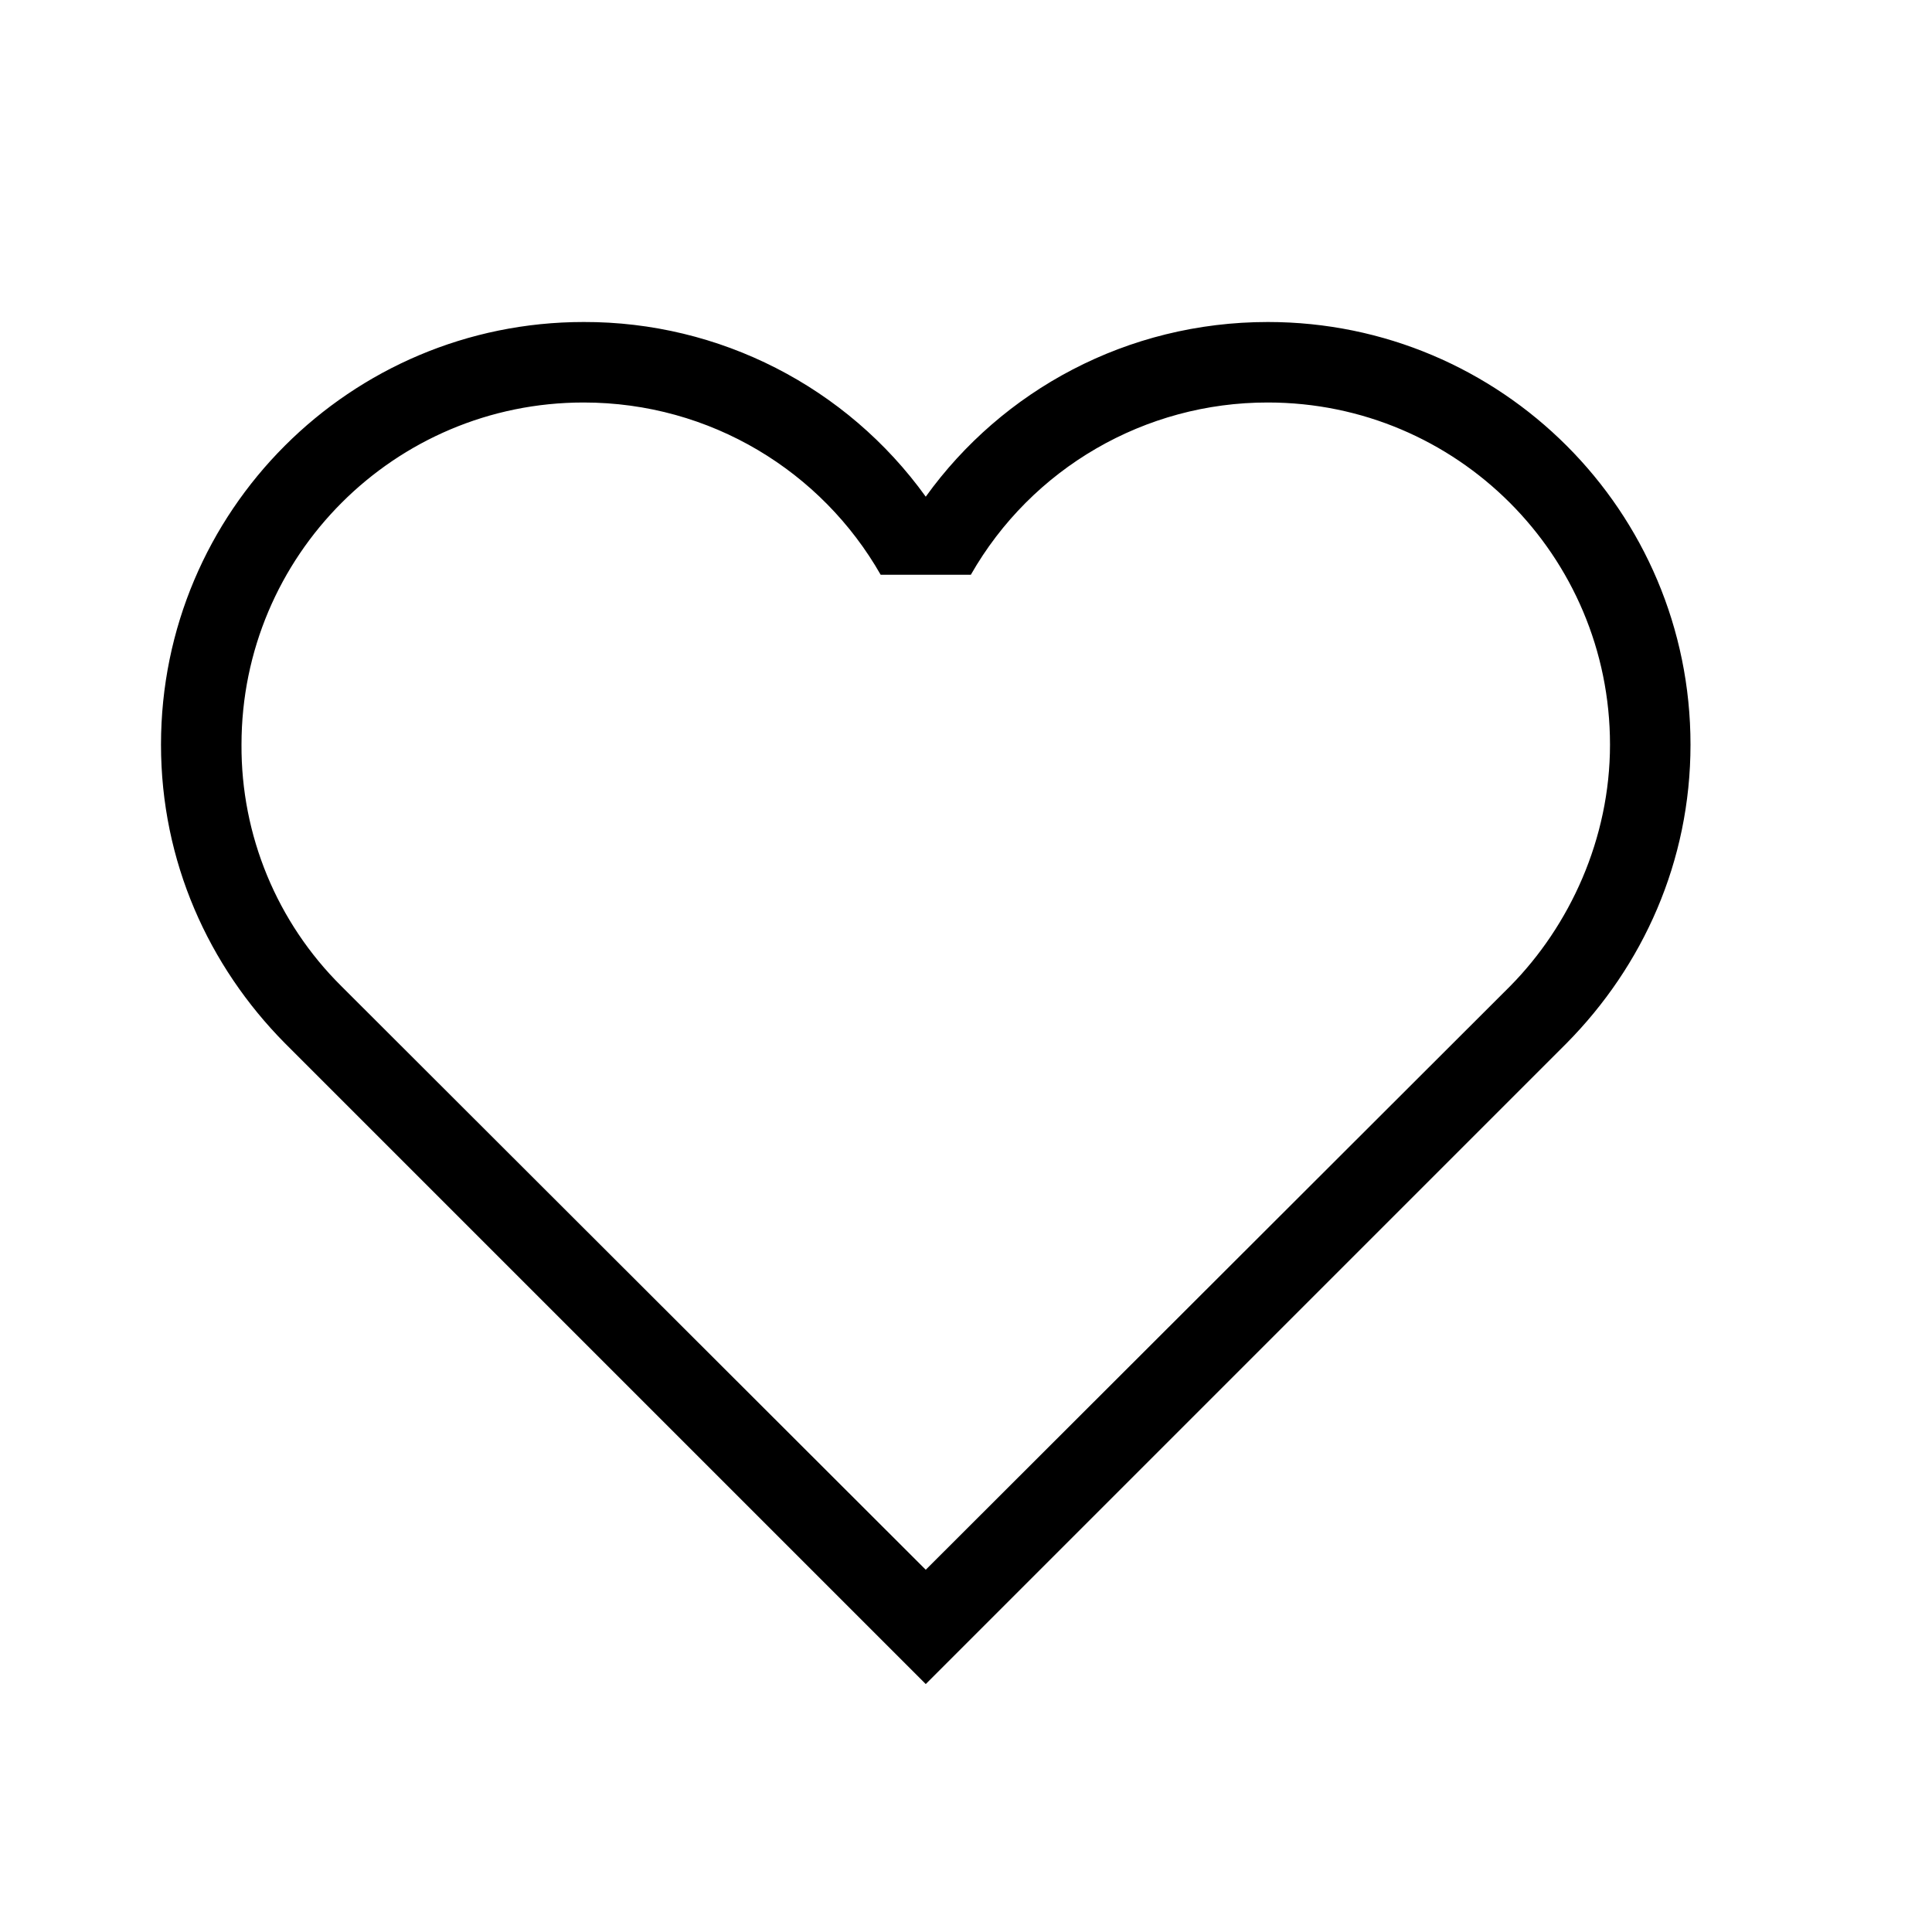
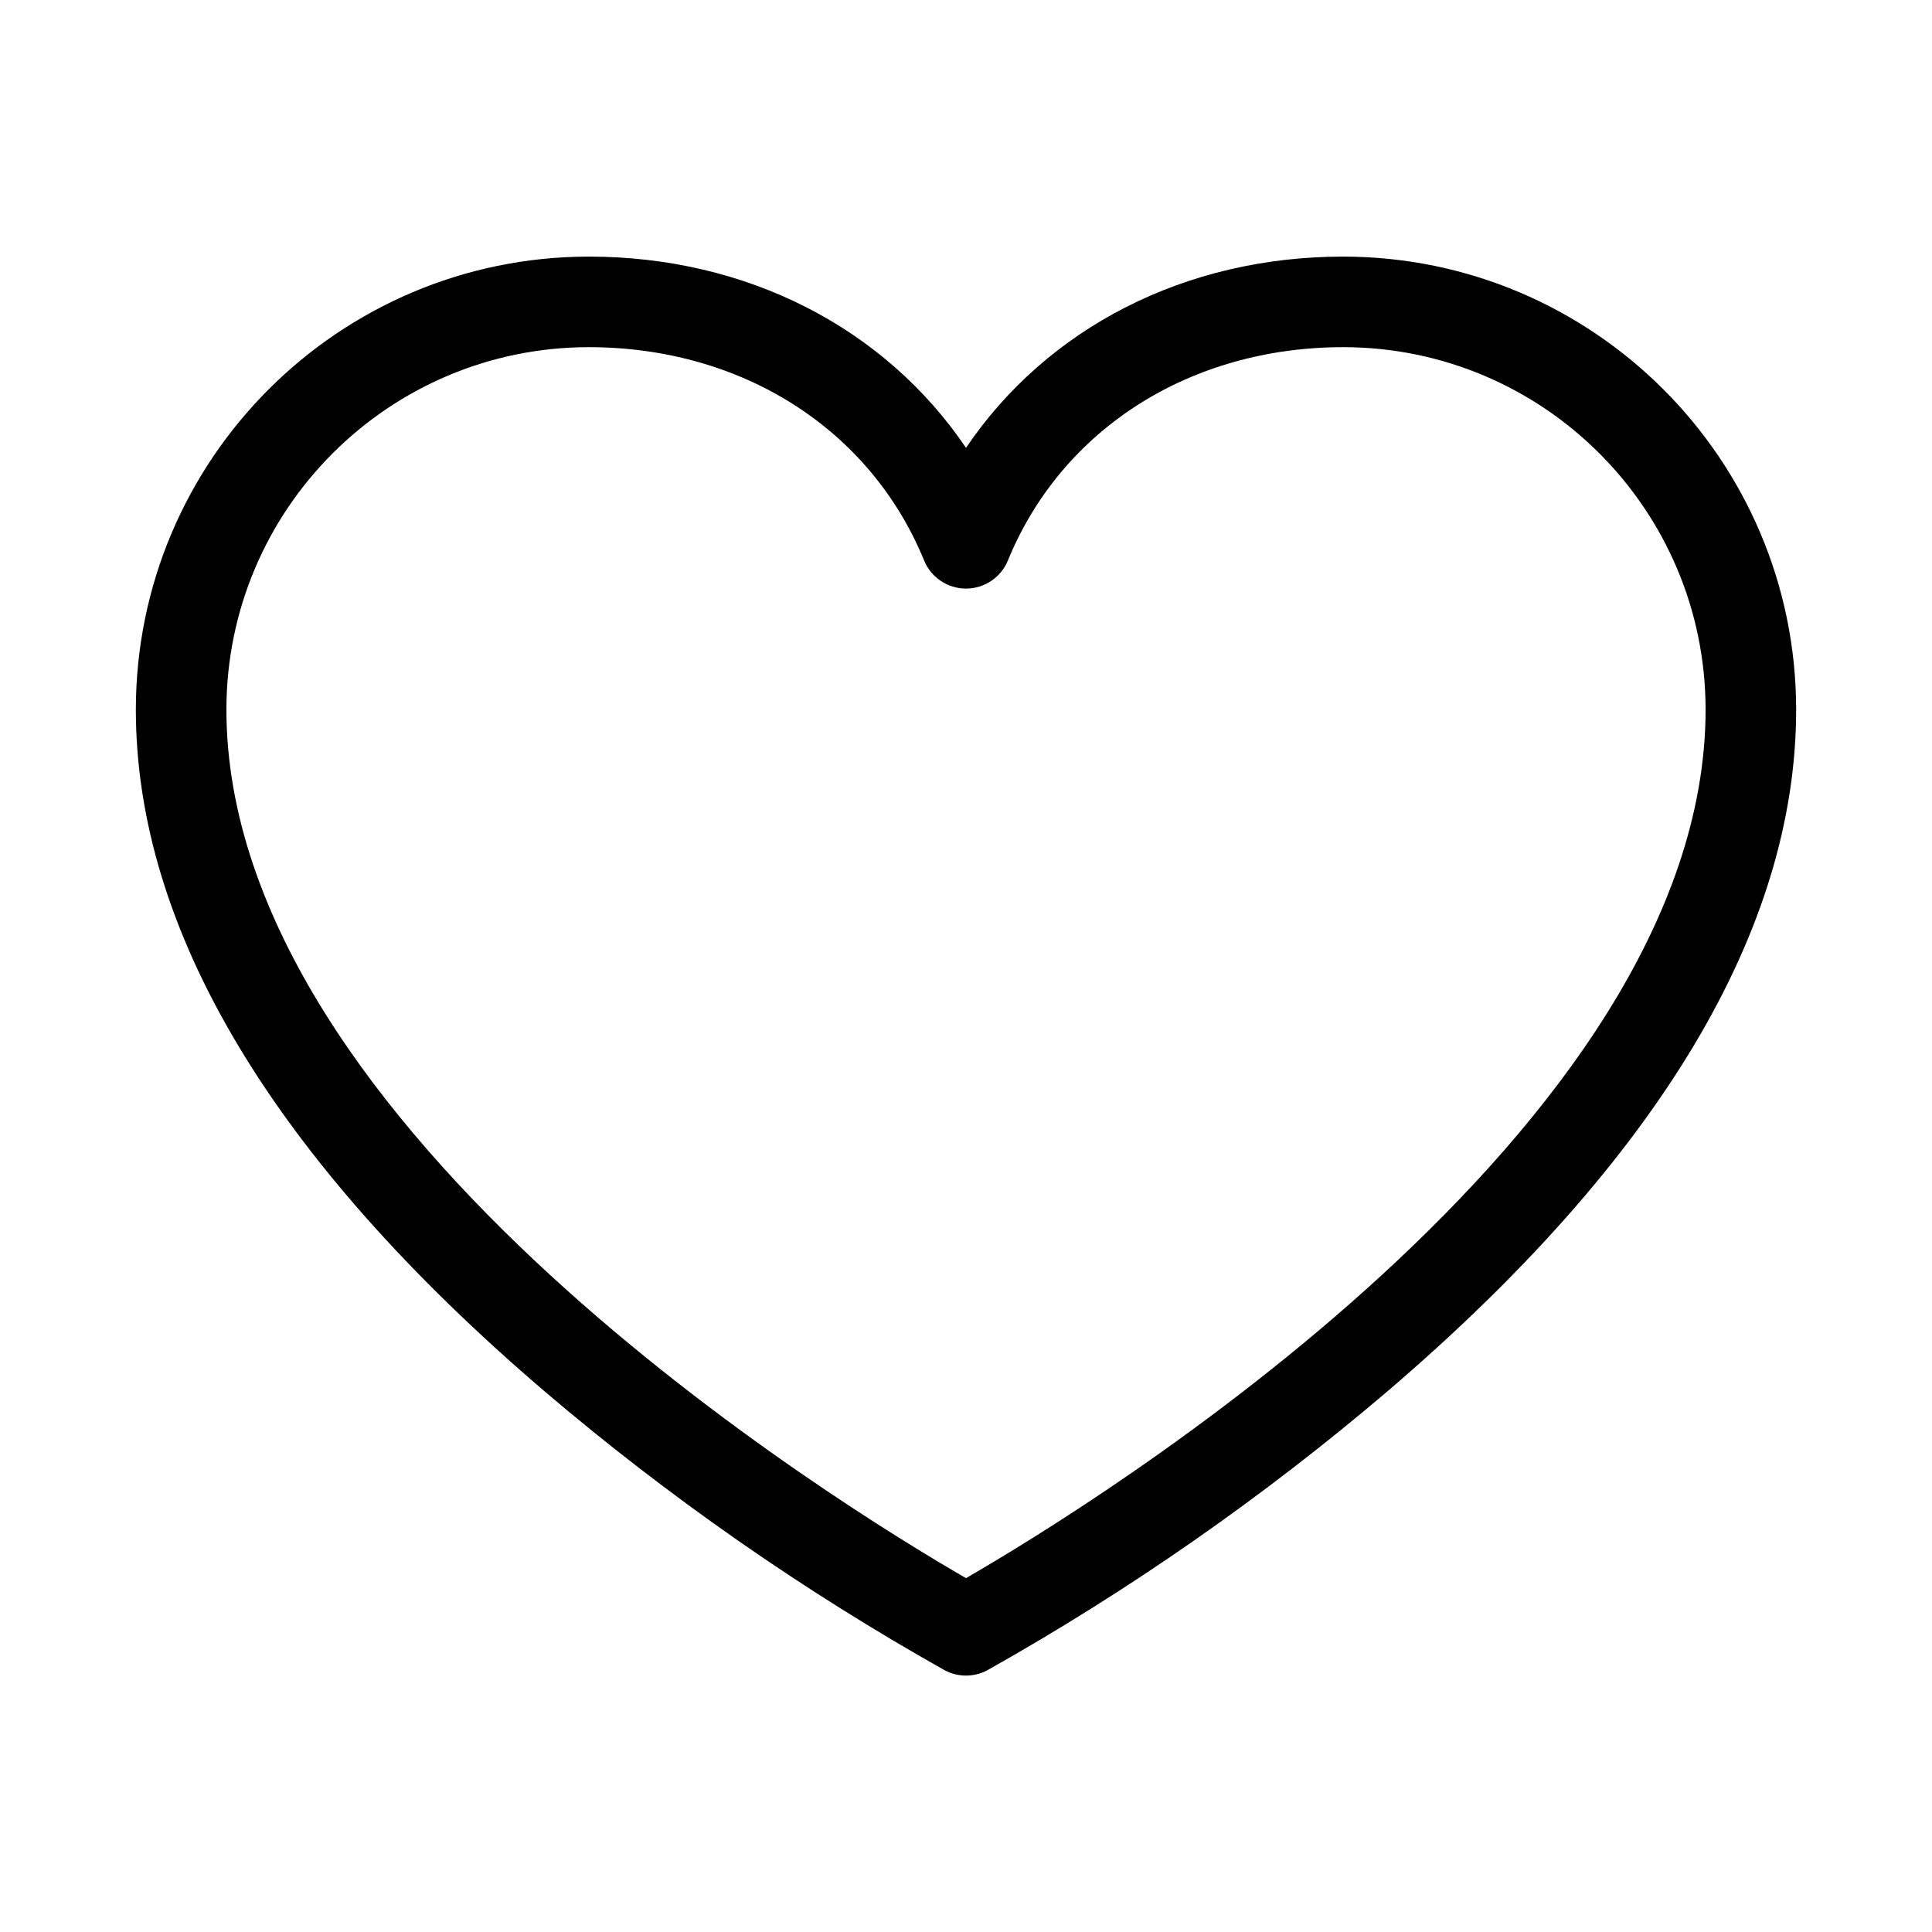
- <svg xmlns="http://www.w3.org/2000/svg" width="32" height="32" viewBox="0 0 24 24">
-   <path fill="currentColor" d="M4.24 12.25a4.19 4.19 0 0 1-1.24-3A4.25 4.25 0 0 1 7.25 5c1.58 0 2.96.86 3.69 2.14h1.12A4.241 4.241 0 0 1 15.75 5A4.25 4.25 0 0 1 20 9.25c0 1.17-.5 2.25-1.24 3L11.5 19.5l-7.26-7.25m15.22.71C20.41 12 21 10.7 21 9.25A5.25 5.25 0 0 0 15.75 4c-1.75 0-3.3.85-4.25 2.17A5.218 5.218 0 0 0 7.25 4A5.25 5.25 0 0 0 2 9.25c0 1.45.59 2.75 1.54 3.71l7.96 7.96l7.96-7.96Z" />
+ <svg xmlns="http://www.w3.org/2000/svg" width="32" height="32" viewBox="0 0 256 256">
+   <path fill="currentColor" d="M178 34c-21 0-39.26 9.47-50 25.34C117.26 43.47 99 34 78 34a60.07 60.07 0 0 0-60 60c0 29.2 18.2 59.59 54.1 90.31a334.68 334.68 0 0 0 53.06 37a6 6 0 0 0 5.68 0a334.68 334.68 0 0 0 53.06-37C219.8 153.59 238 123.2 238 94a60.07 60.07 0 0 0-60-60Zm-50 175.11C111.59 199.64 30 149.72 30 94a48.05 48.05 0 0 1 48-48c20.28 0 37.31 10.83 44.45 28.27a6 6 0 0 0 11.1 0C140.69 56.83 157.72 46 178 46a48.05 48.05 0 0 1 48 48c0 55.72-81.59 105.64-98 115.11Z" />
</svg>
